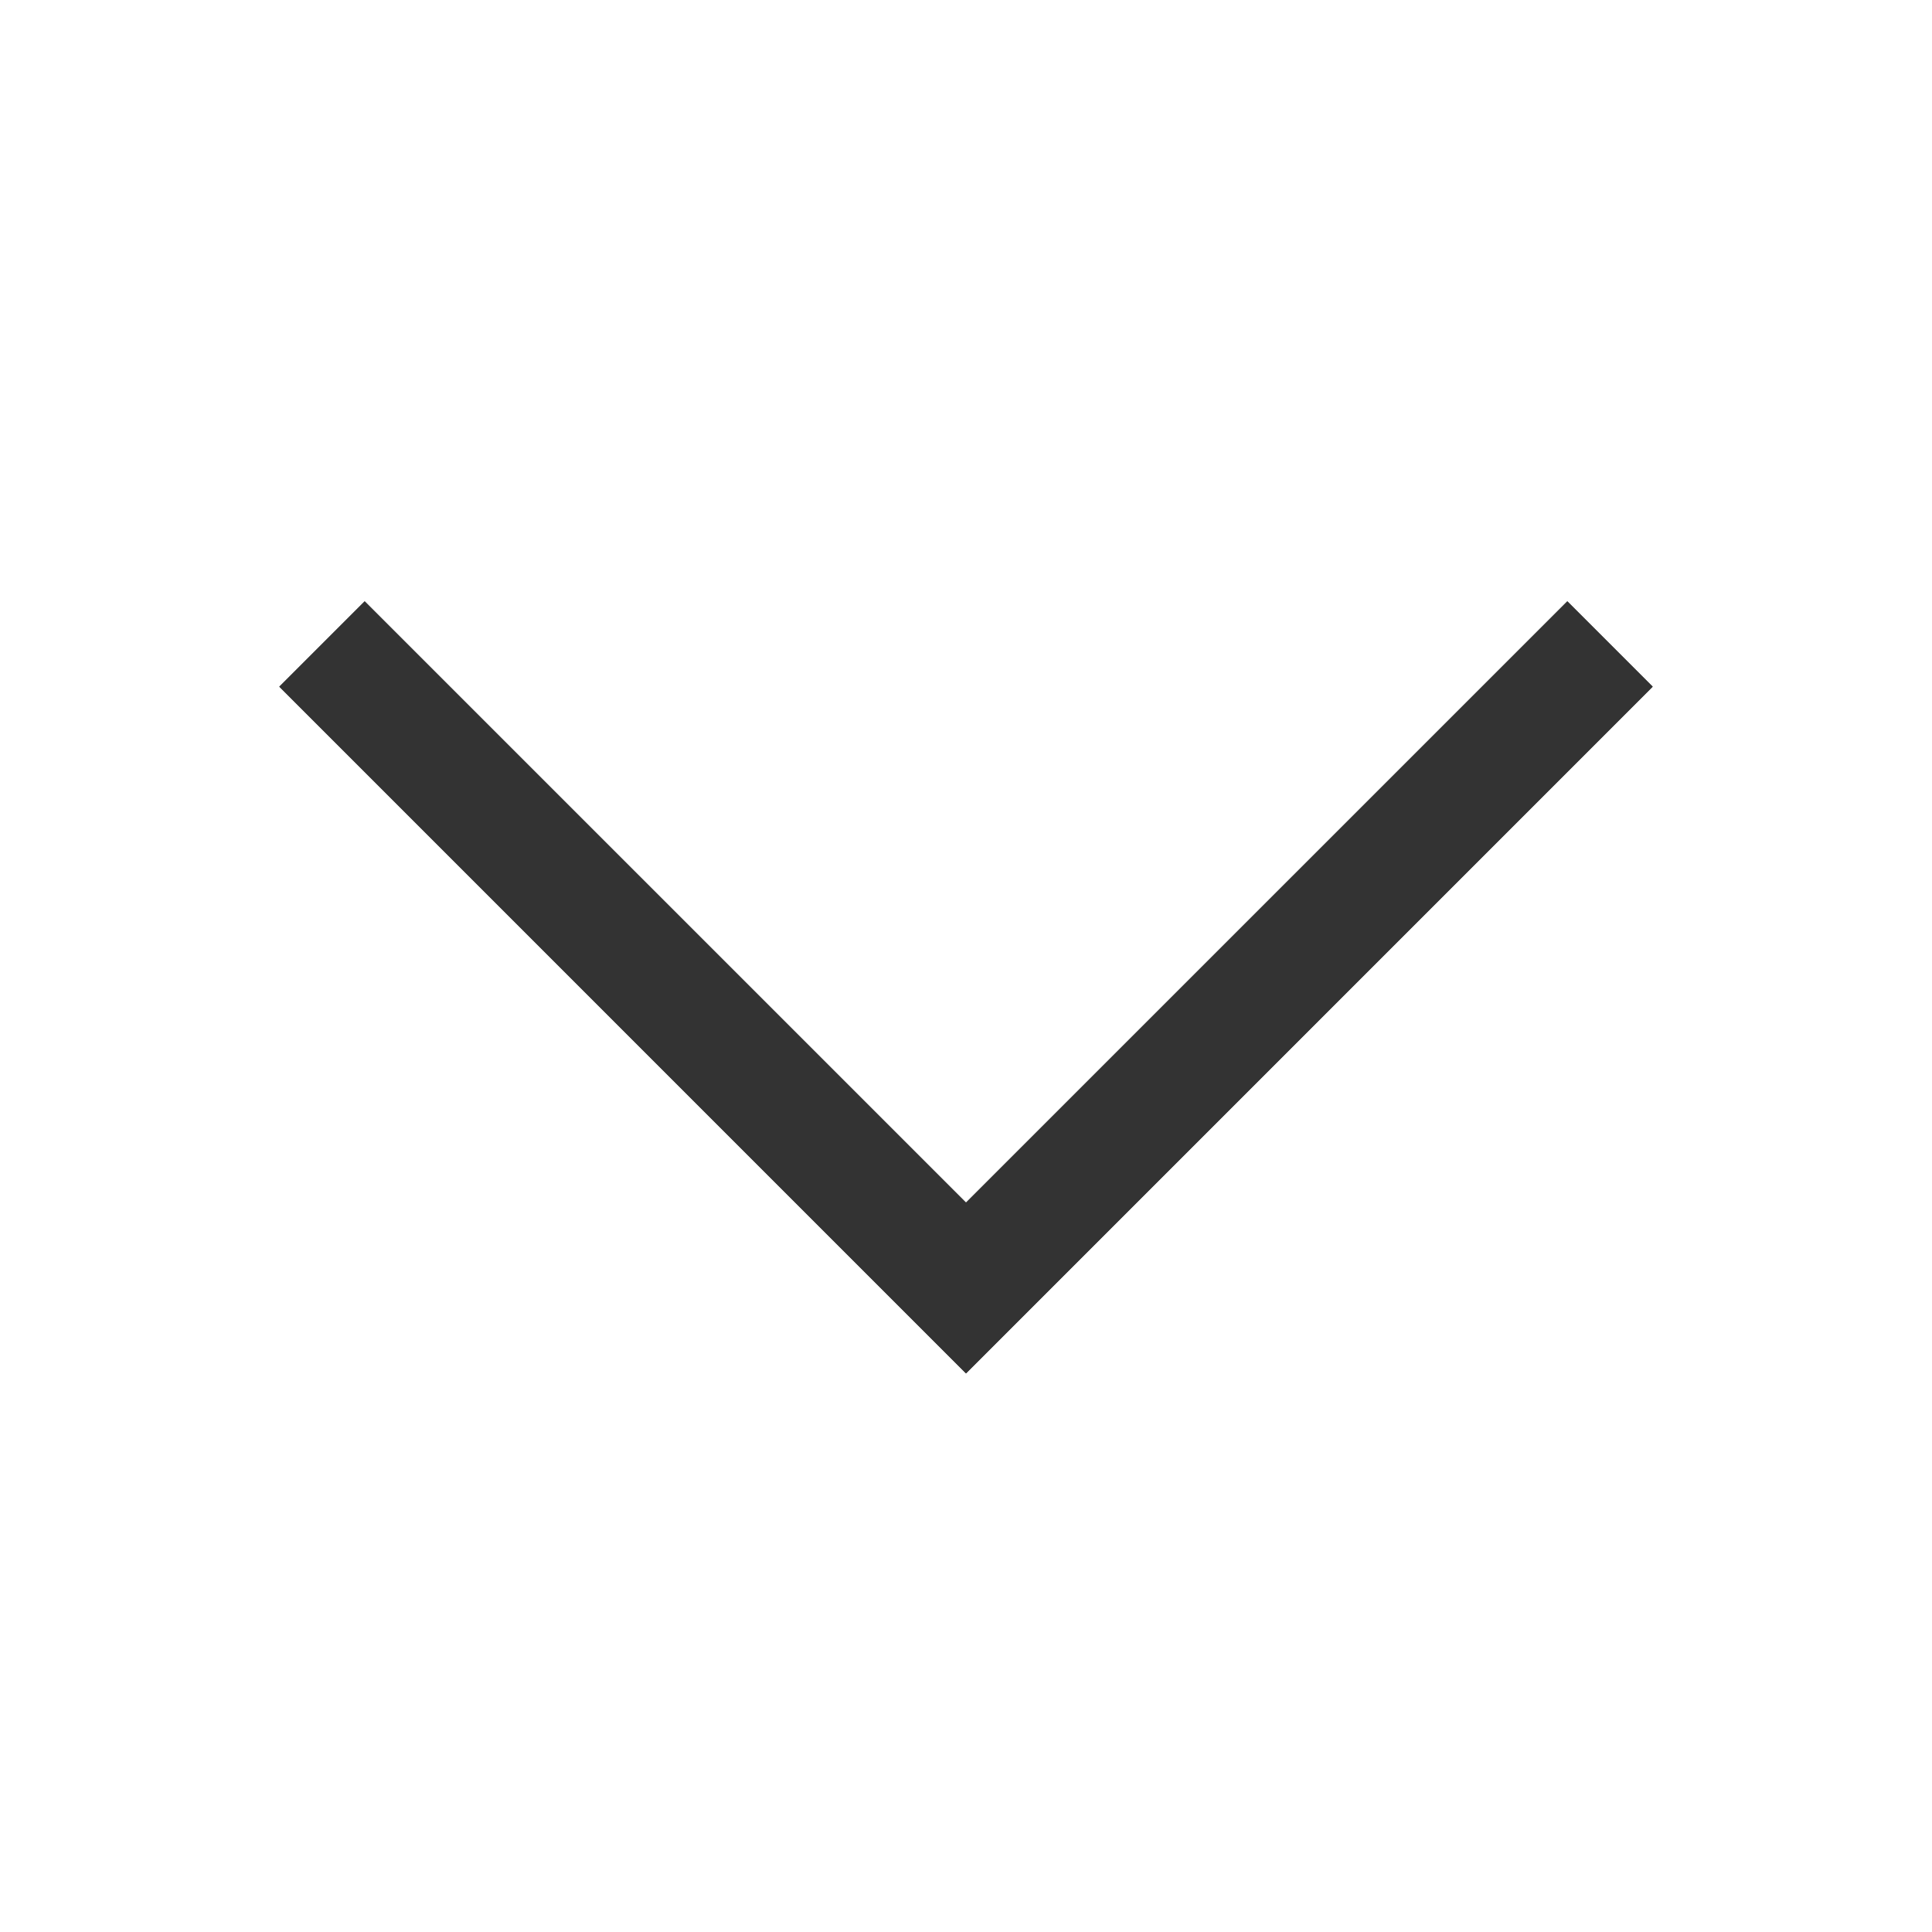
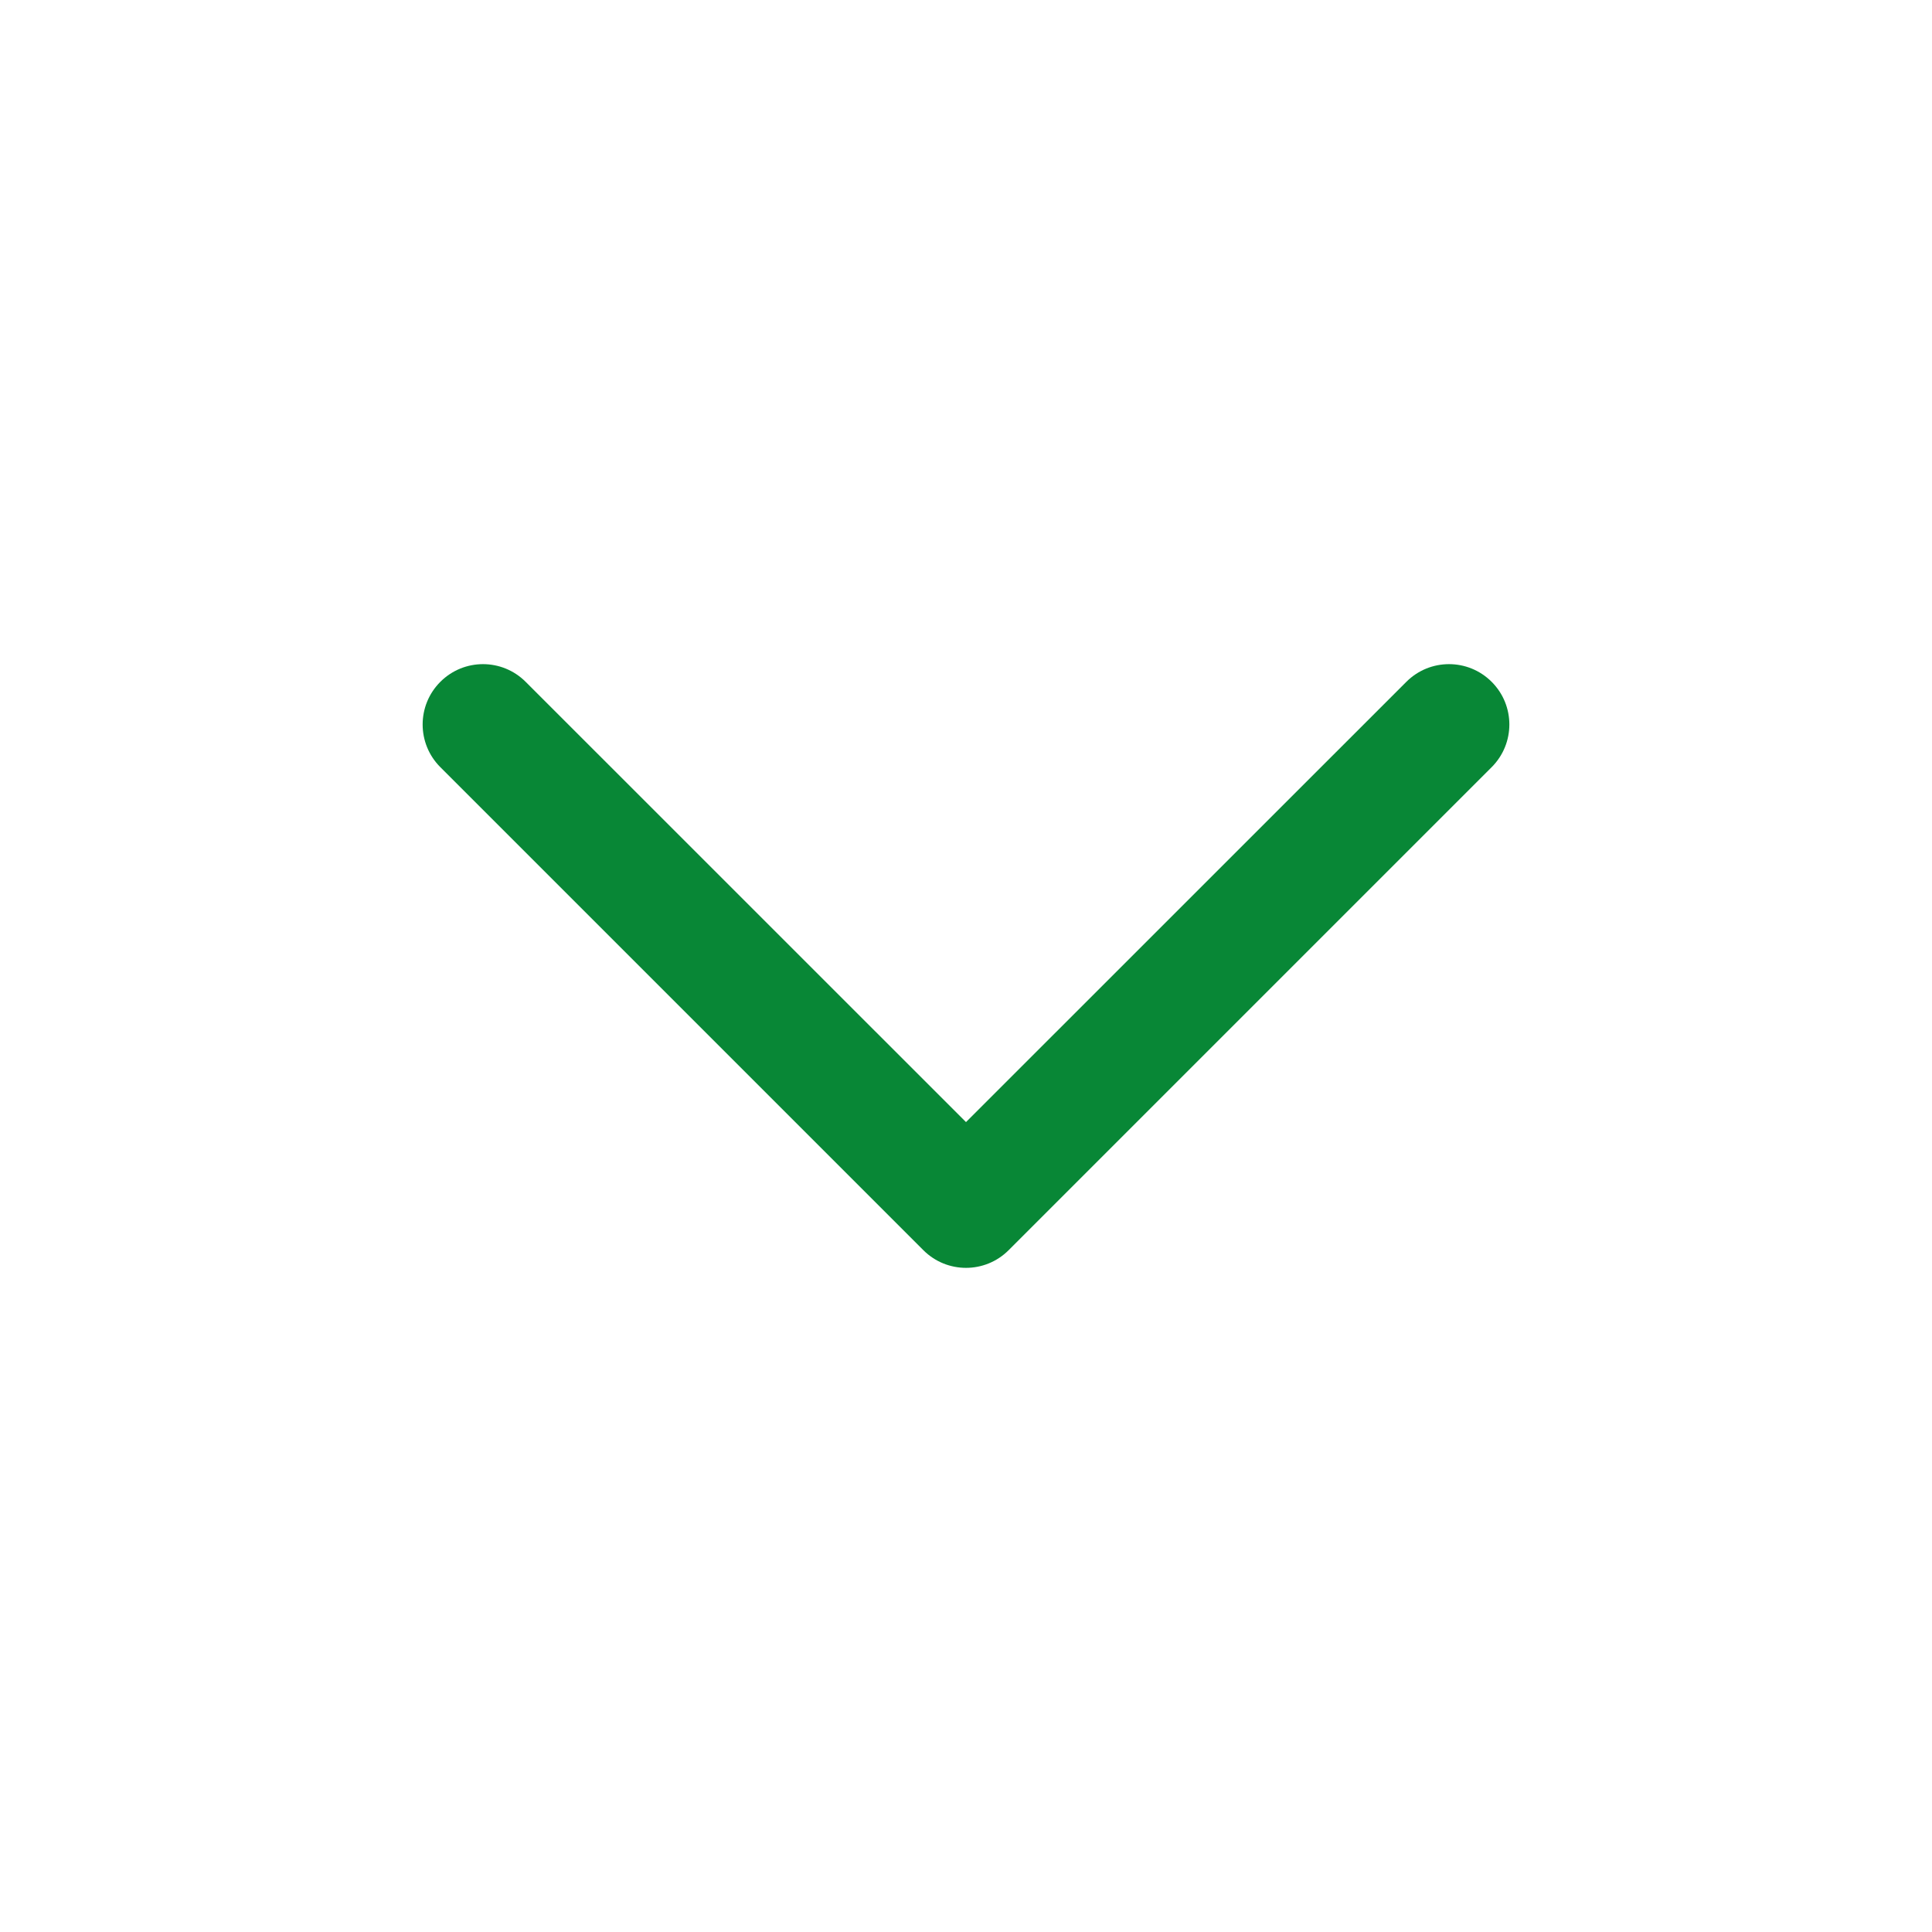
- <svg xmlns="http://www.w3.org/2000/svg" width="24px" height="24px" viewBox="0 0 24 24" version="1.1">
-   <g id="basics/icon/common/chevron-down" stroke="none" stroke-width="1" fill="none" fill-rule="evenodd">
-     <g>
-       <rect id="Rectangle" x="0" y="0" width="24" height="24" />
-       <g id="outline" transform="translate(12, 12) rotate(180) translate(-12, -12) translate(4, 8)" stroke="#333333" stroke-width="1.5">
-         <polyline id="Stroke-1" points="0 8 8 0 16 8" />
-       </g>
-       <g id="fill" transform="translate(12, 12.5) rotate(180) translate(-12, -12.5) translate(3, 7)" fill="#333333" fill-rule="nonzero">
-         <polygon id="Stroke-1" points="9 3.061 1.53 10.53 0.47 9.47 9 0.939 17.53 9.47 16.47 10.53" />
-       </g>
-     </g>
-   </g>
+ <svg xmlns="http://www.w3.org/2000/svg" width="24" height="24" viewBox="0 0 24 24" fill="none">
+   <path id="fill" fill-rule="evenodd" clip-rule="evenodd" d="M5.47 8.47C5.763 8.177 6.237 8.177 6.53 8.47L12 13.939L17.47 8.47C17.763 8.177 18.237 8.177 18.53 8.47C18.823 8.763 18.823 9.237 18.53 9.53L12.53 15.53C12.237 15.823 11.763 15.823 11.47 15.53L5.47 9.53C5.177 9.237 5.177 8.763 5.47 8.47Z" fill="#088736" />
</svg>
